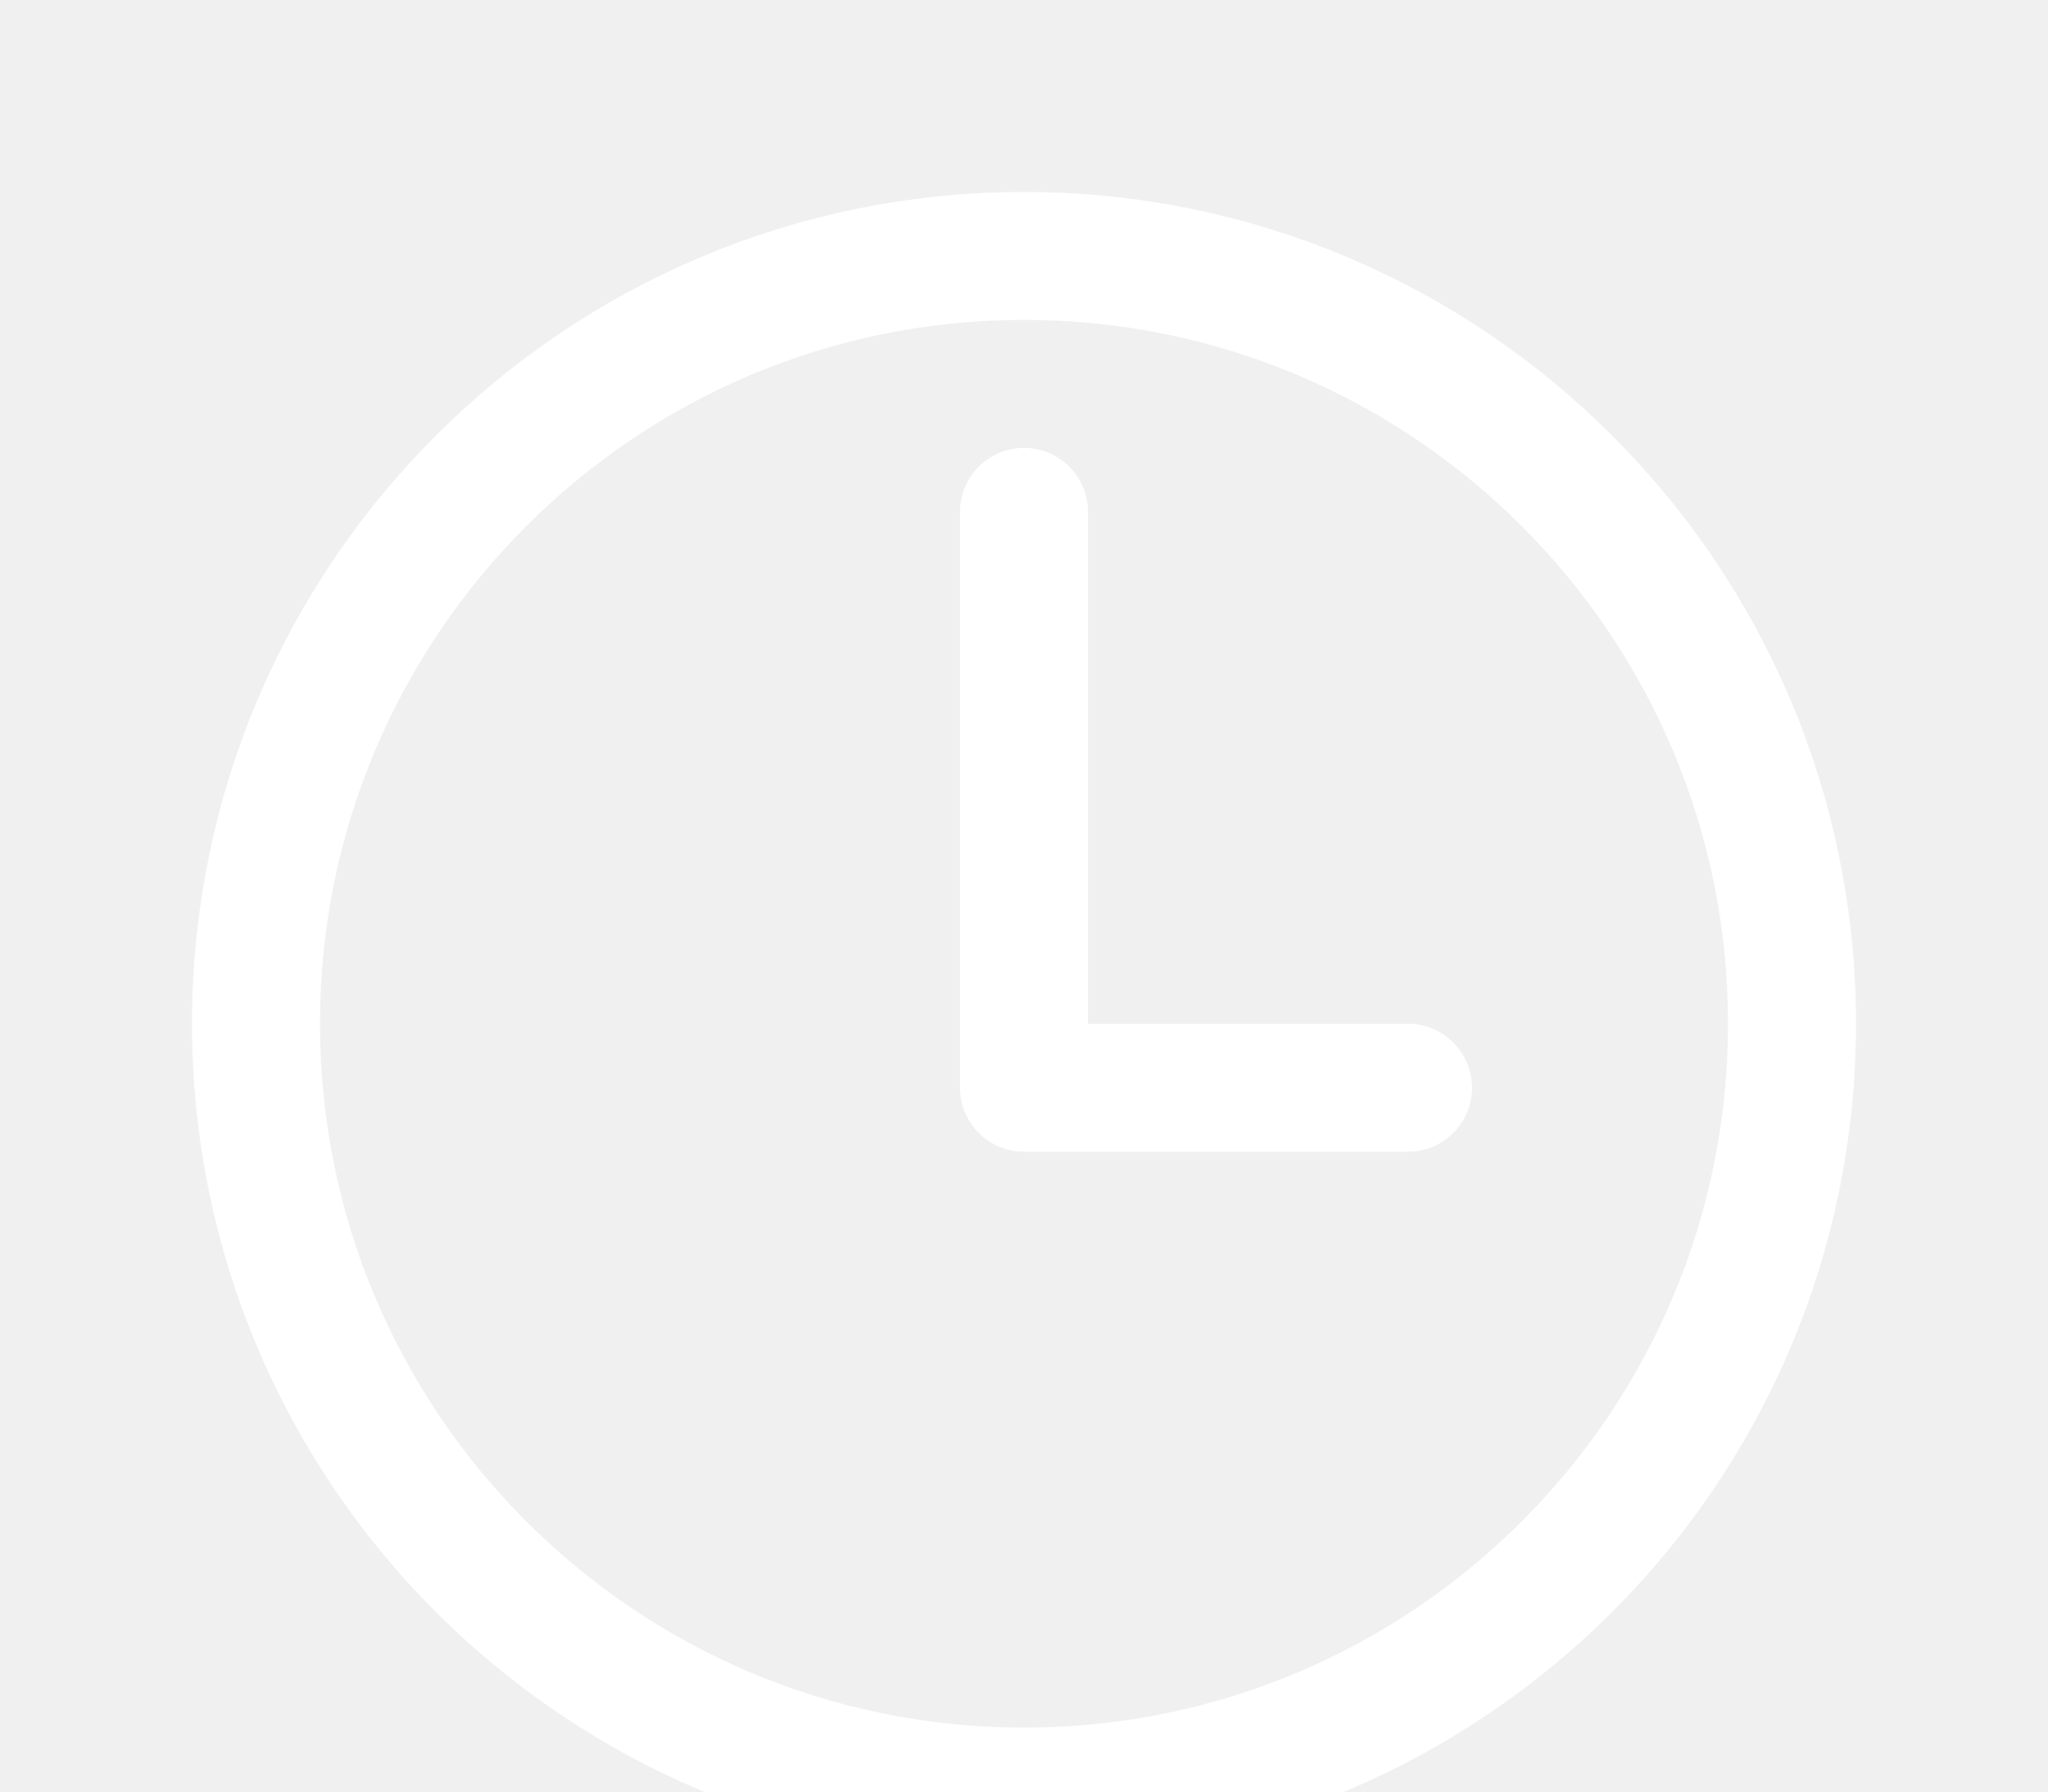
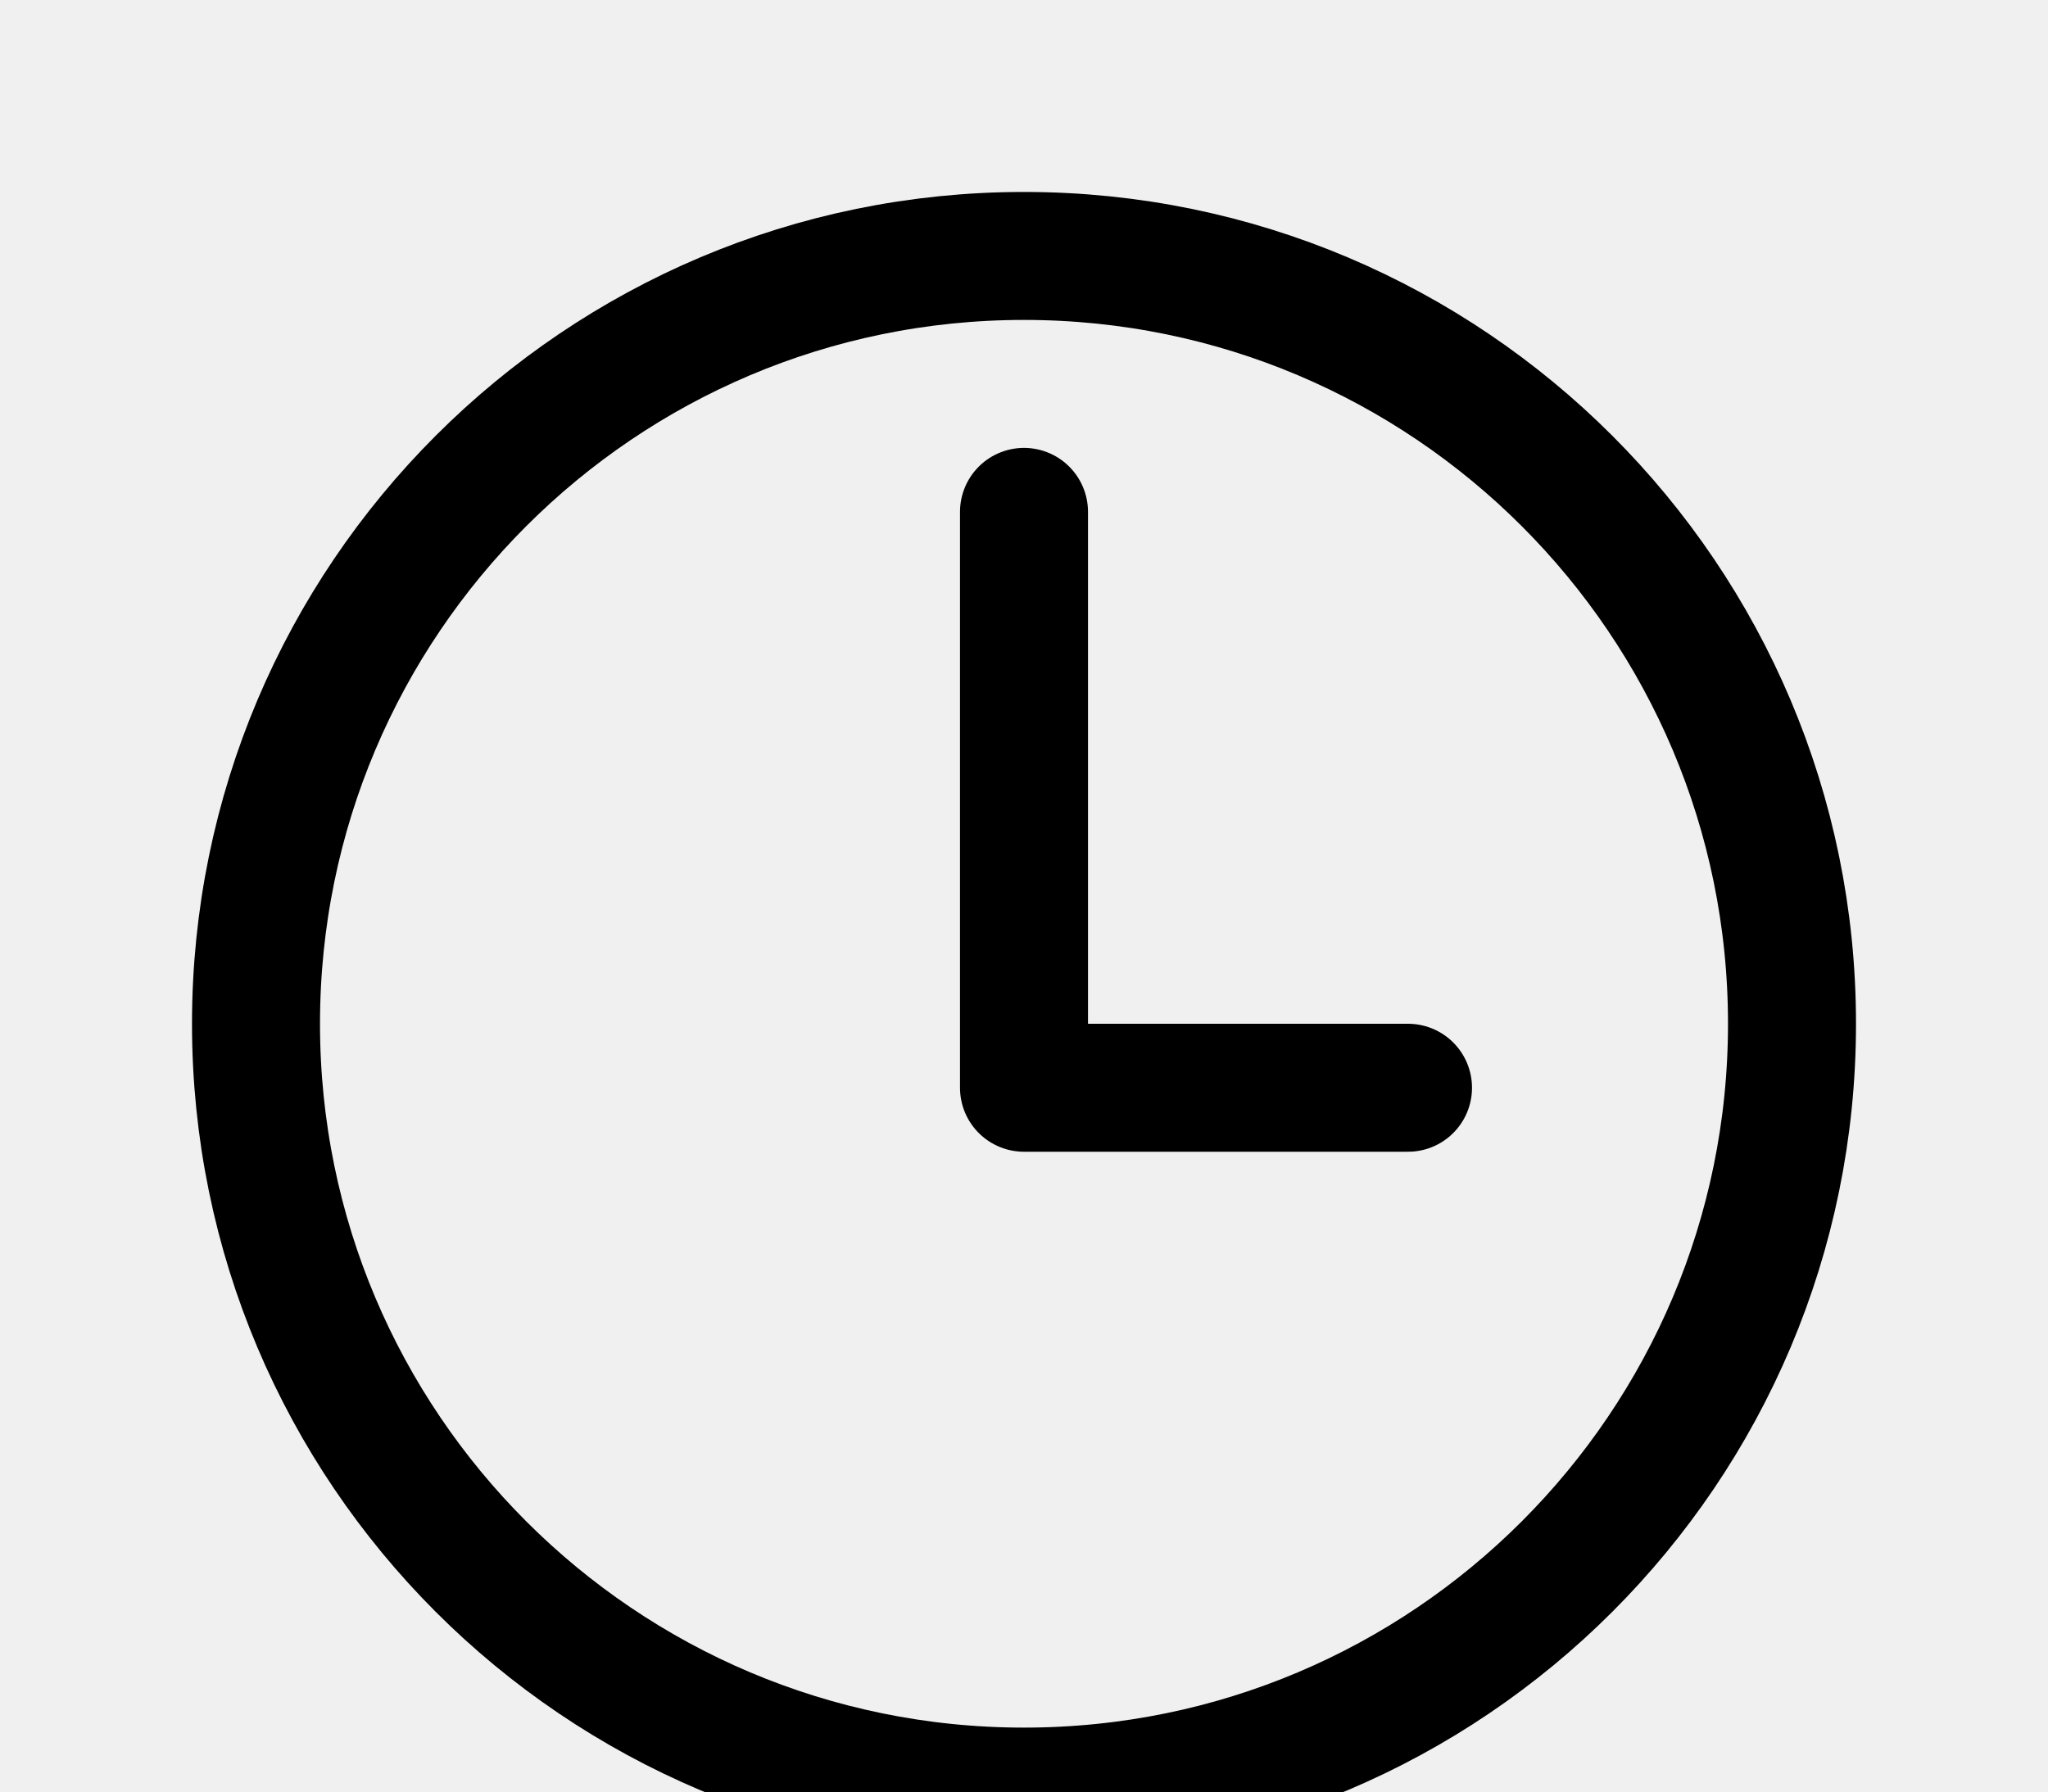
<svg xmlns="http://www.w3.org/2000/svg" width="40" height="35" viewBox="0 0 40 35" fill="none">
  <g id="ion:time-outline">
-     <path id="Vector" d="M20 5C11.719 5 5 11.719 5 20C5 28.281 11.719 35 20 35C28.281 35 35 28.281 35 20C35 11.719 28.281 5 20 5Z" stroke="white" stroke-width="2.5" stroke-miterlimit="10" />
-     <path id="Vector_2" d="M20 10V21.25H27.5" stroke="white" stroke-width="2.5" stroke-linecap="round" stroke-linejoin="round" />
+     <path id="Vector" d="M20 5C11.719 5 5 11.719 5 20C5 28.281 11.719 35 20 35C28.281 35 35 28.281 35 20C35 11.719 28.281 5 20 5Z" stroke="black" stroke-width="2.5" stroke-miterlimit="10" />
+     <path id="Vector_2" d="M20 10V21.25H27.5" stroke="black" stroke-width="2.5" stroke-linecap="round" stroke-linejoin="round" />
  </g>
</svg>
